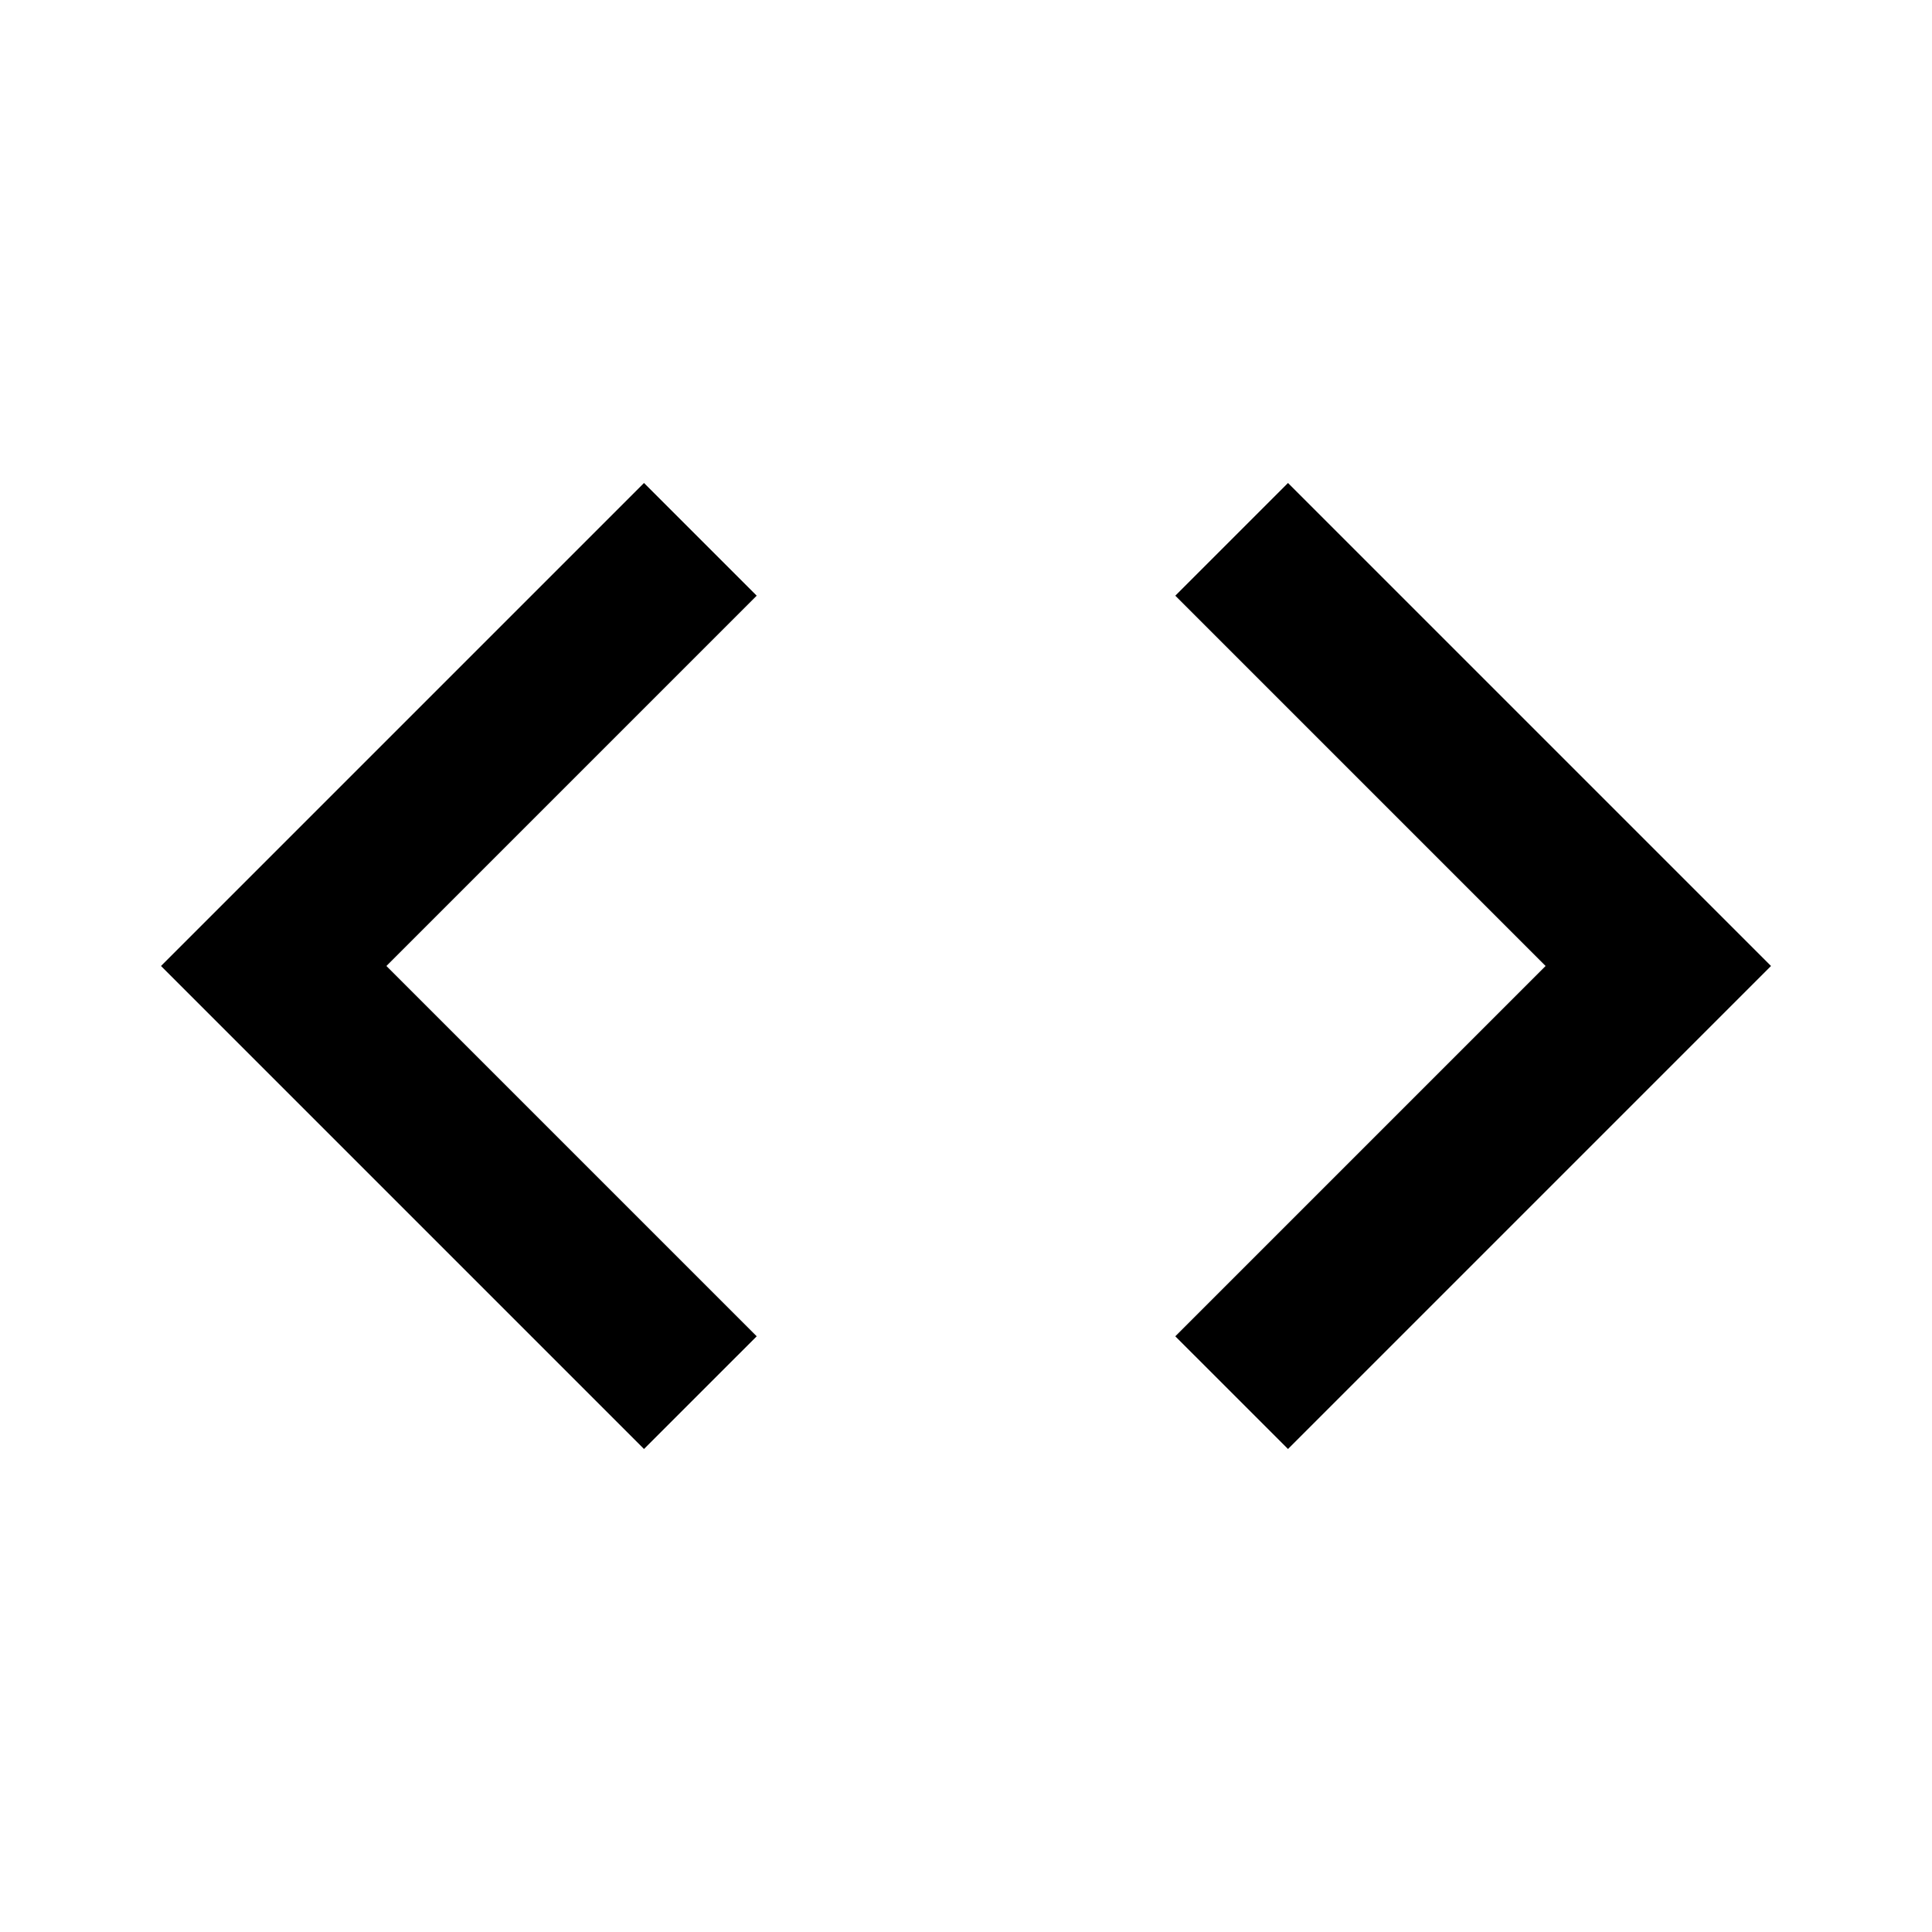
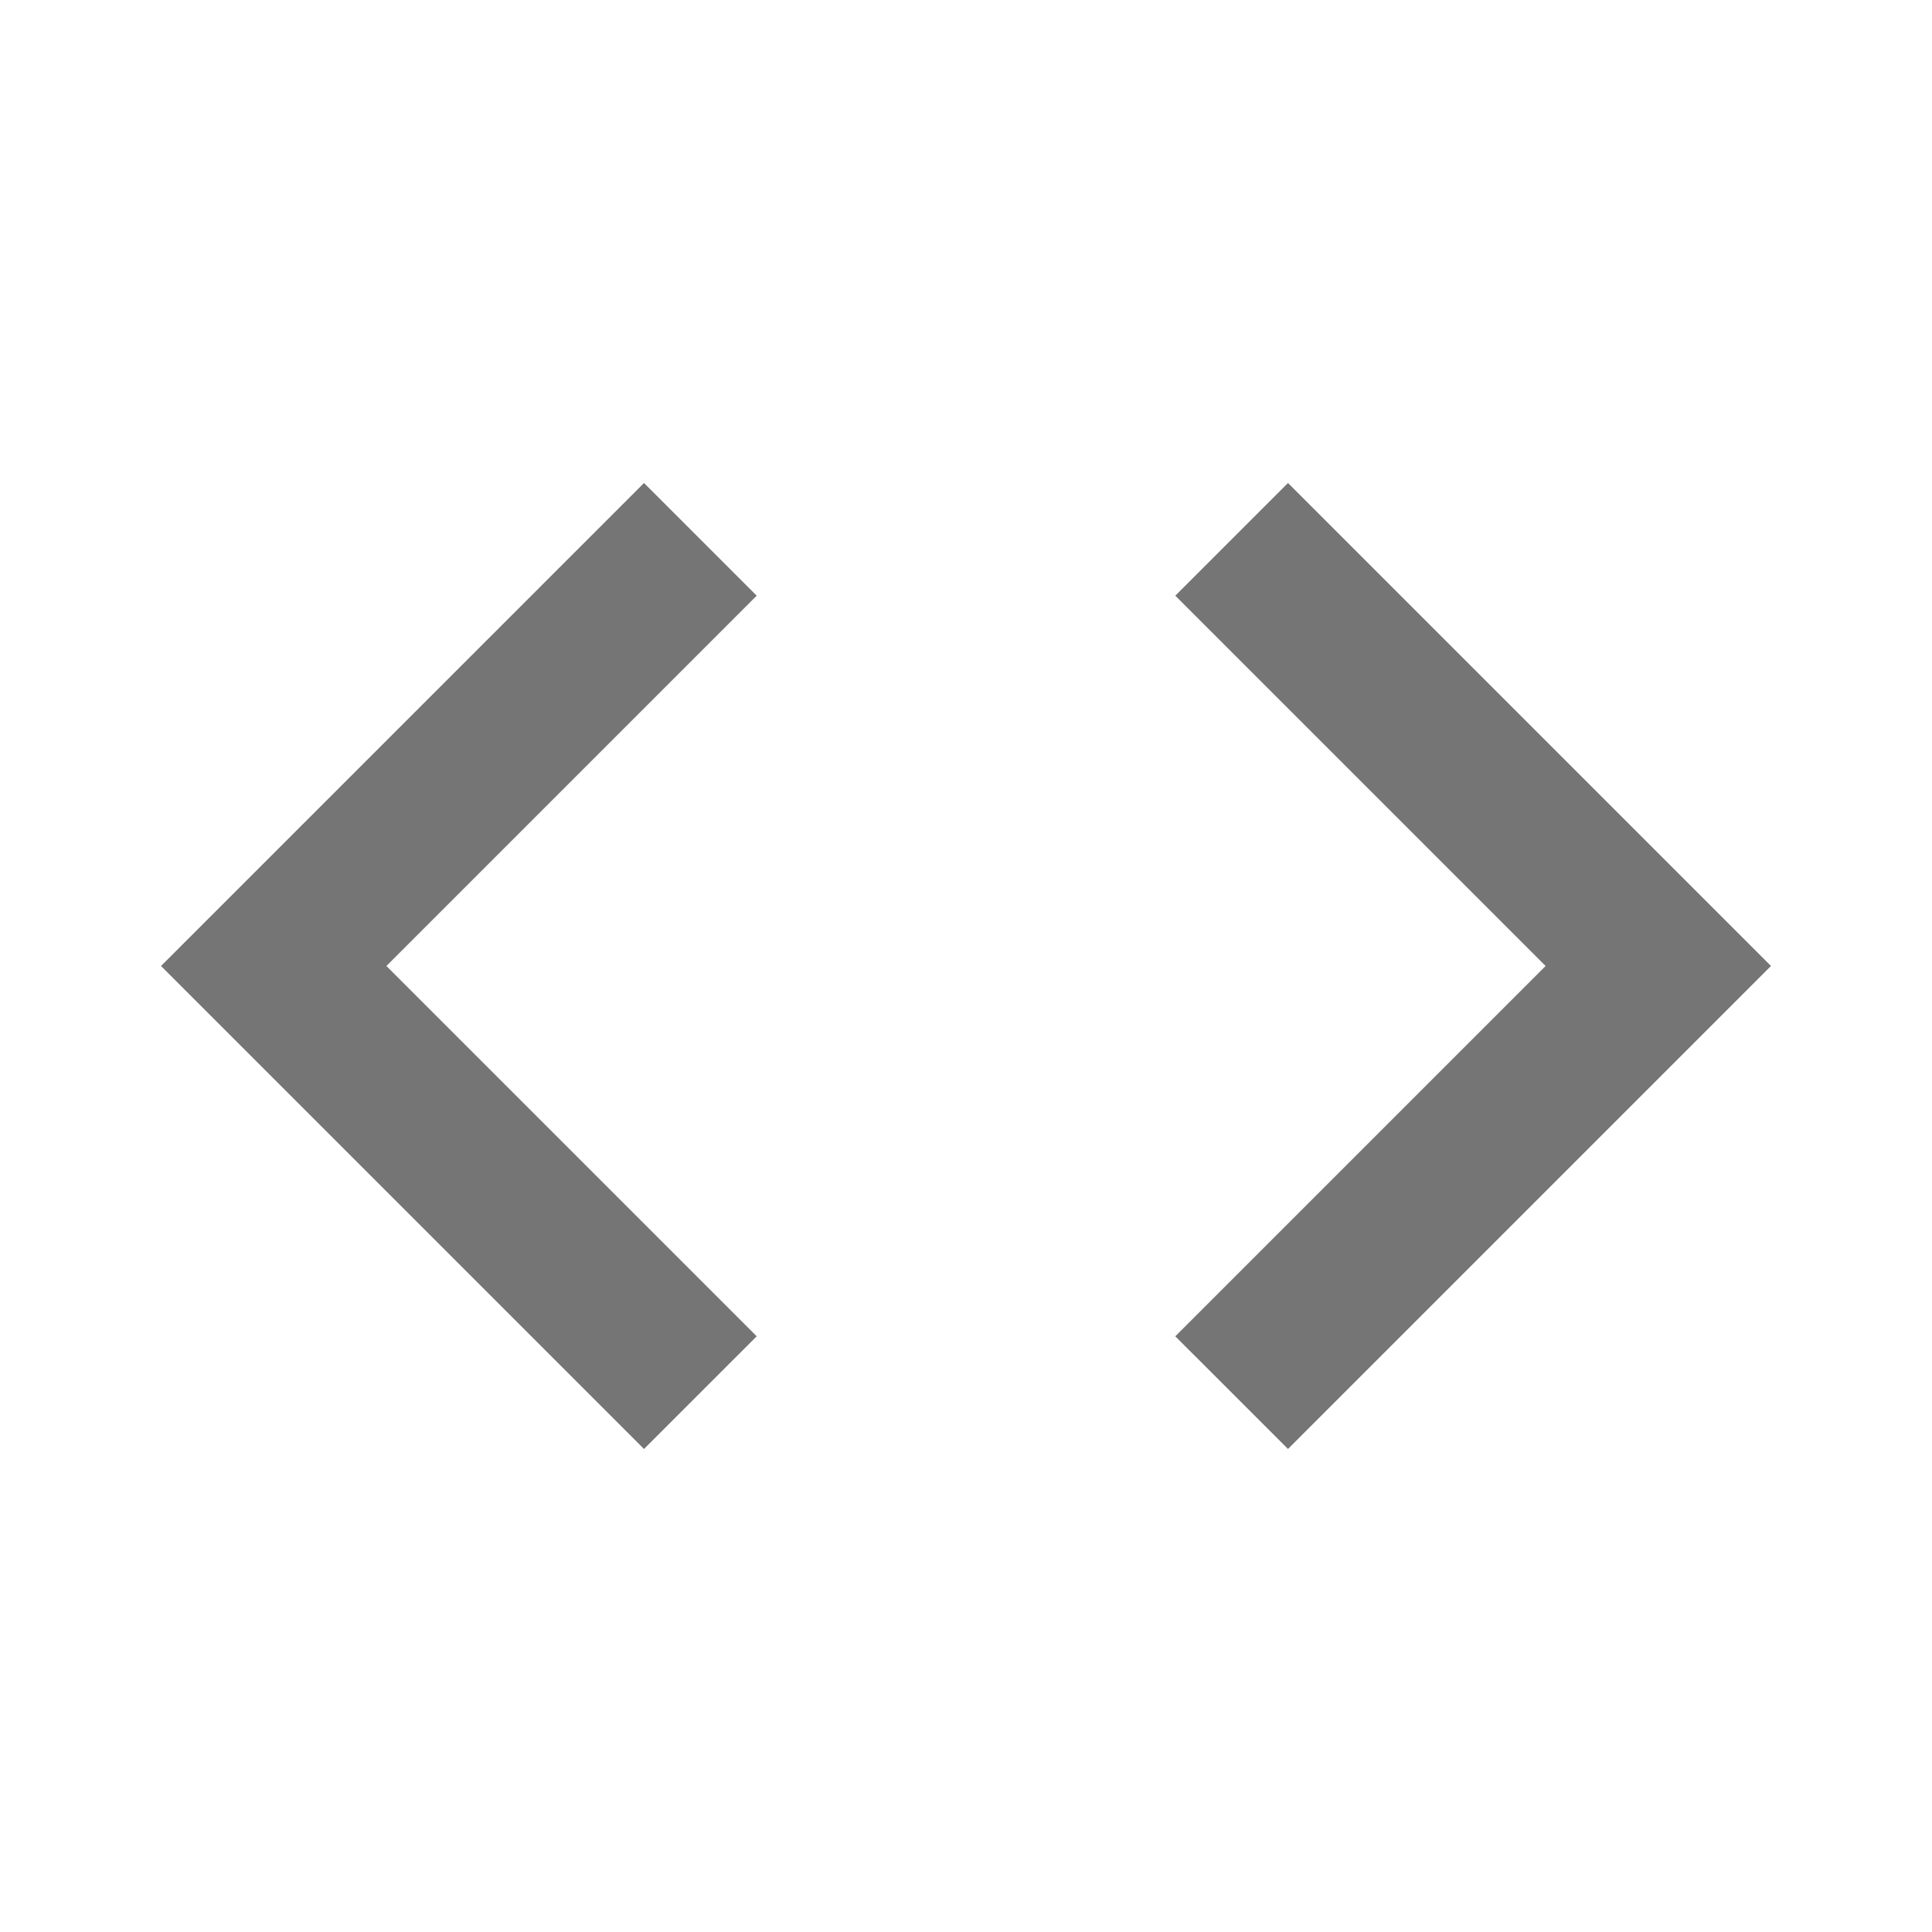
- <svg xmlns="http://www.w3.org/2000/svg" fill="#000000" height="24" viewBox="0 0 24 24" width="24">
+ <svg xmlns="http://www.w3.org/2000/svg" fill="#757575" height="24" viewBox="0 0 24 24" width="24">
  <path d="M0 0h24v24H0V0z" fill="none" />
  <path d="M9.4 16.6L4.8 12l4.6-4.6L8 6l-6 6 6 6 1.4-1.4zm5.2 0l4.6-4.6-4.6-4.6L16 6l6 6-6 6-1.4-1.4z" />
</svg>
